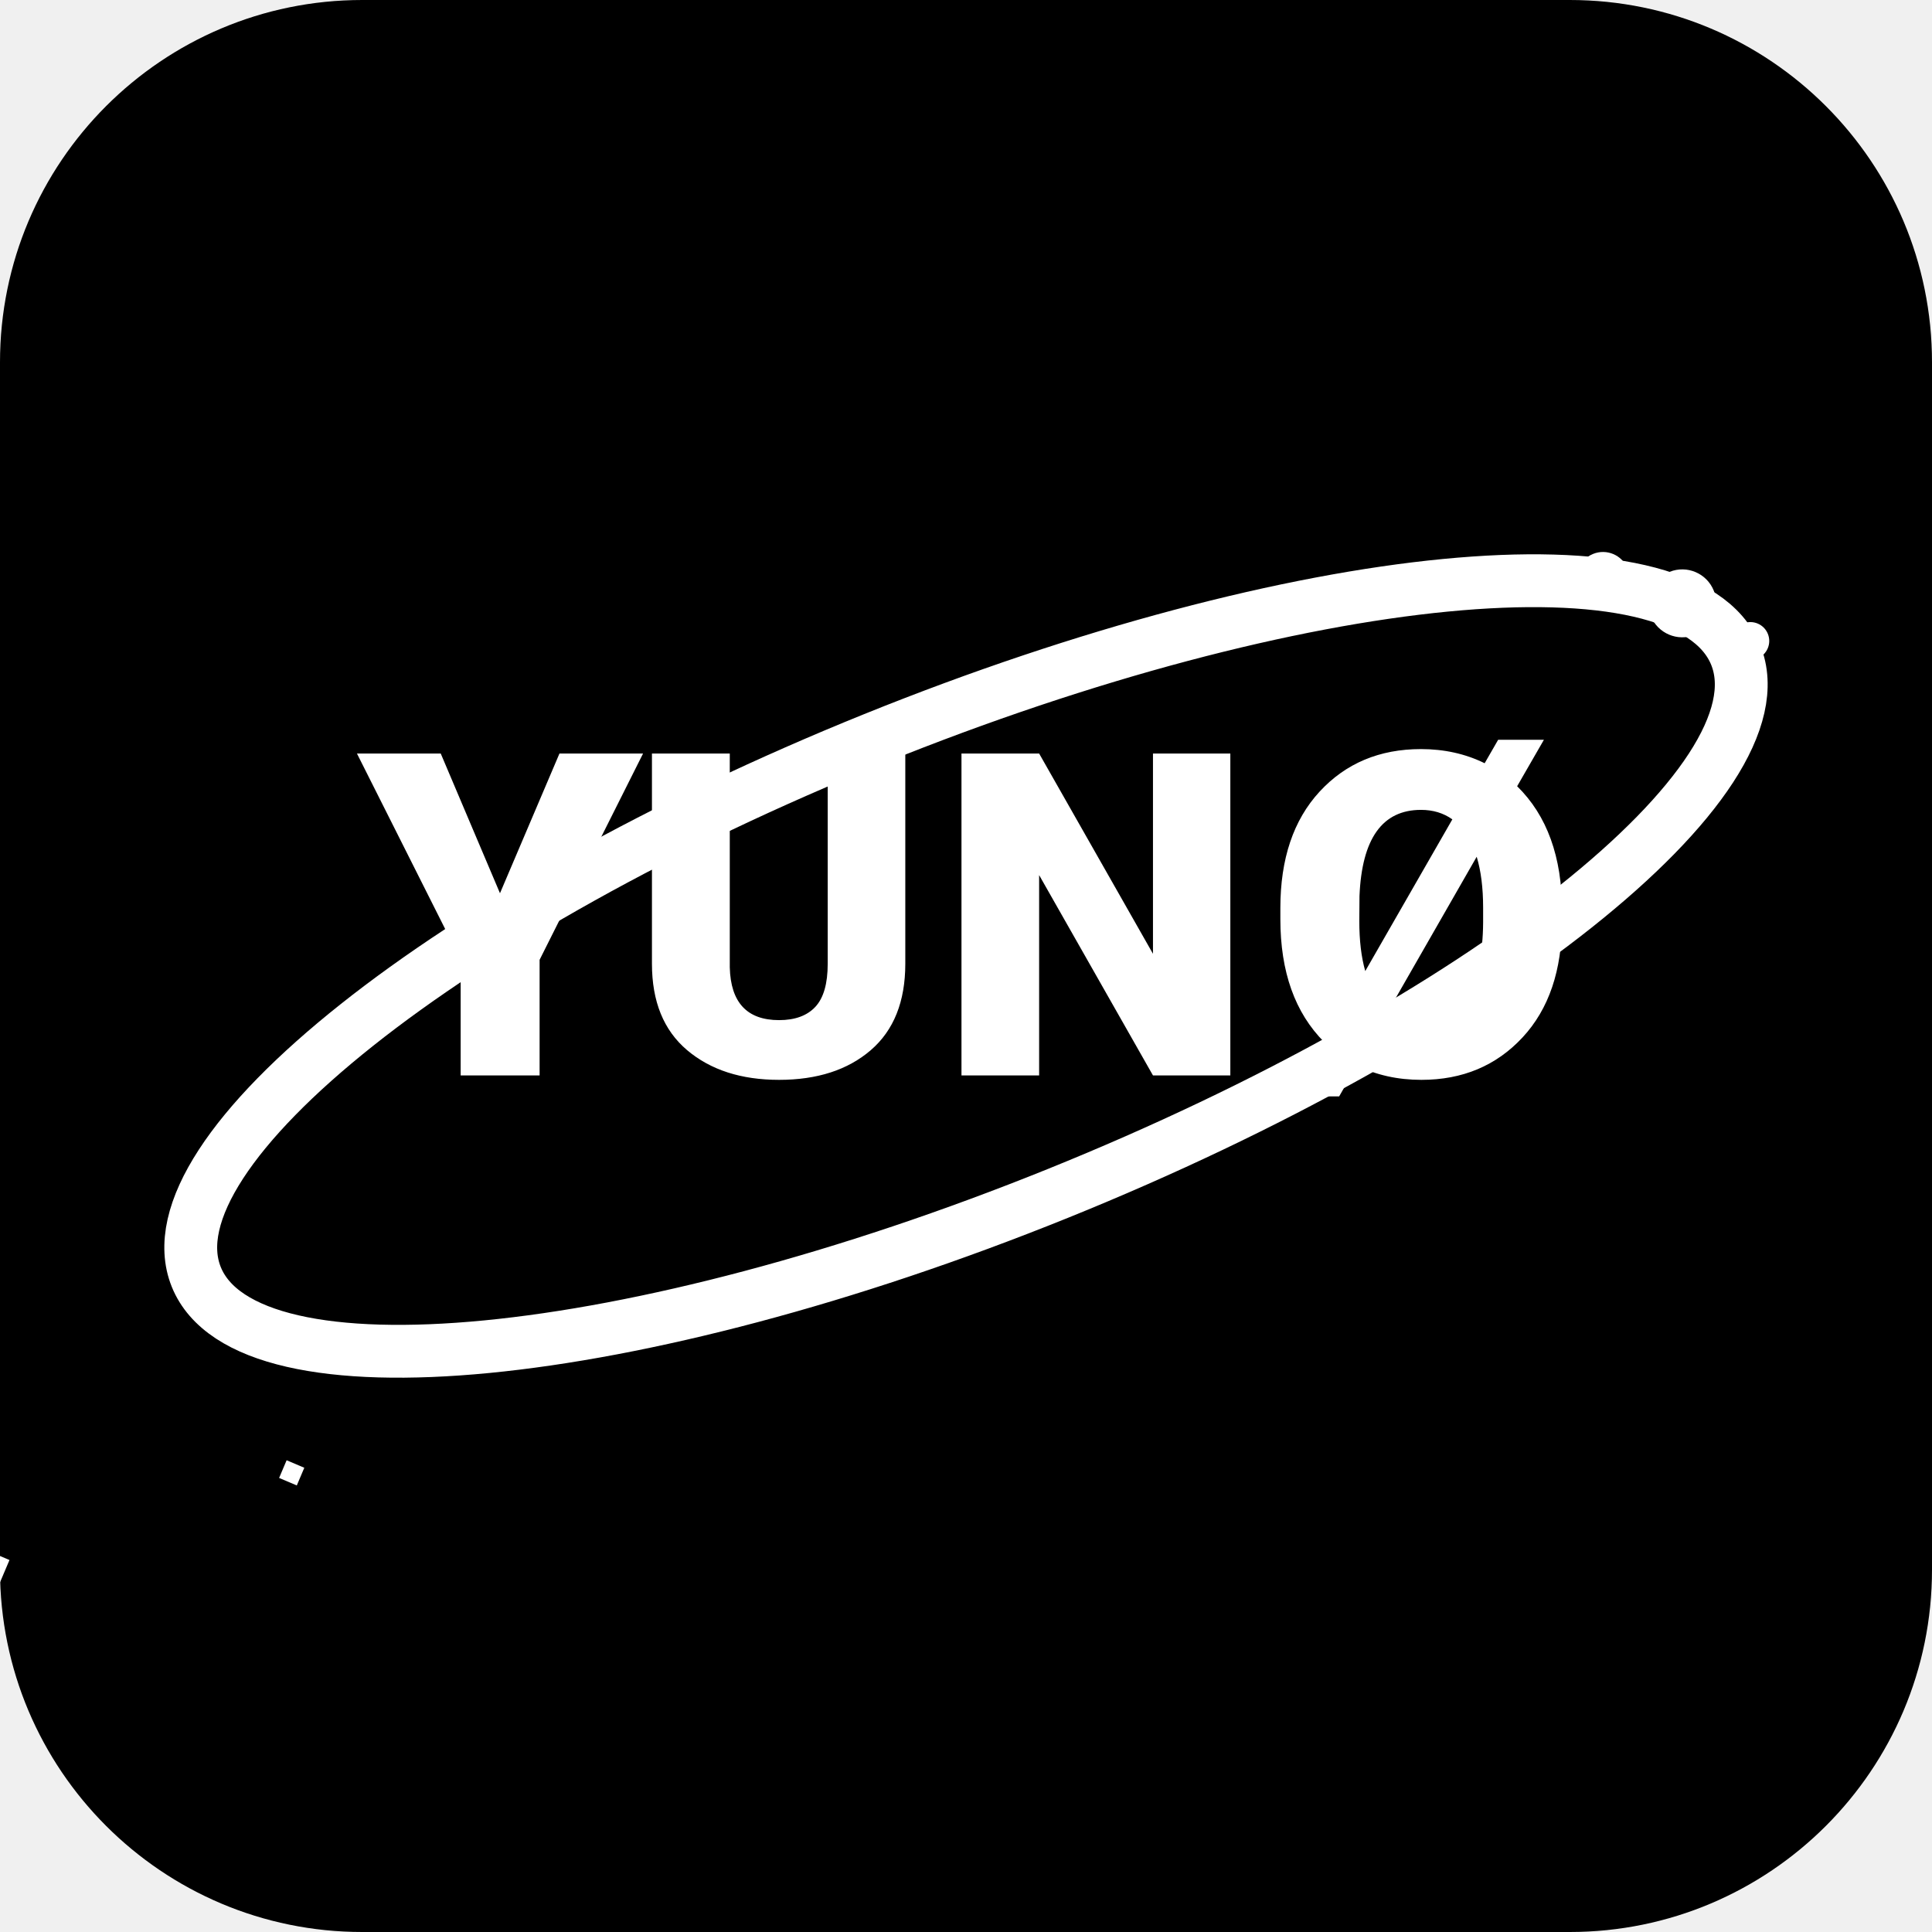
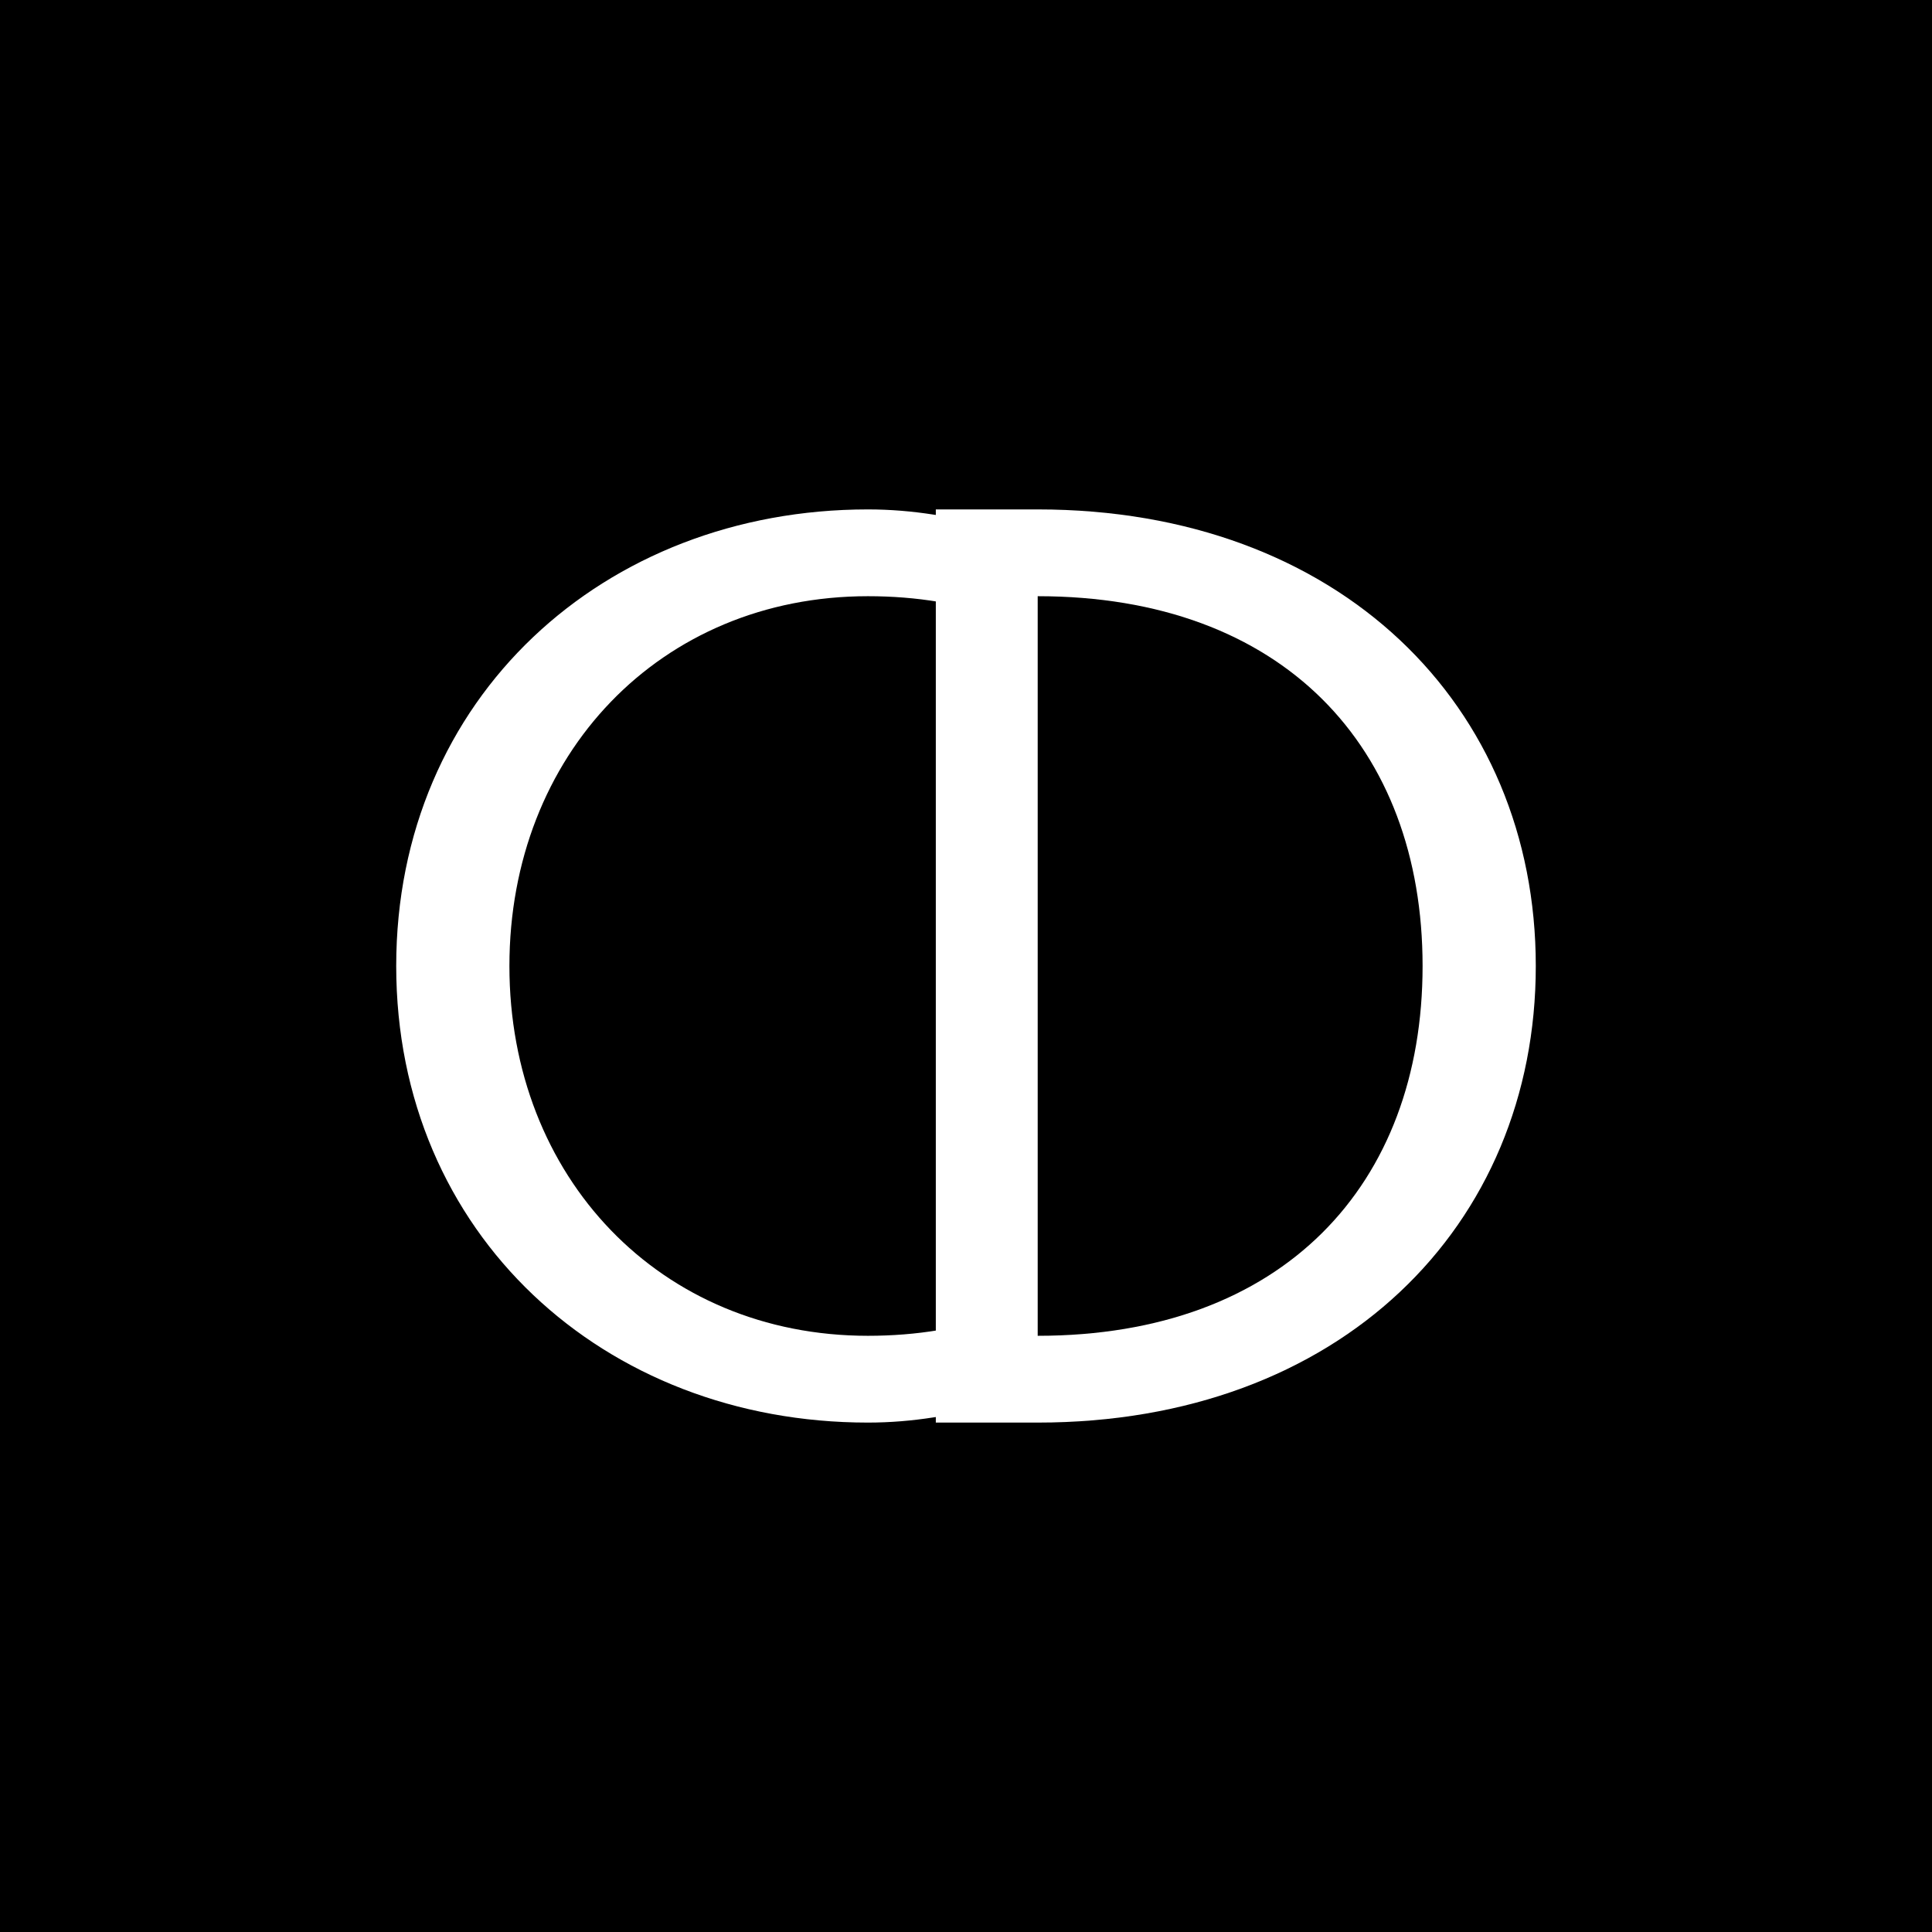
<svg xmlns="http://www.w3.org/2000/svg" viewBox="0 0 512 512" width="100%" height="100%">
-   <rect width="512" height="512" fill="#000000" rx="96" />
-   <g transform="translate(256, 256) rotate(-22)">
-     <ellipse cx="0" cy="0" rx="220" ry="65" fill="none" stroke="#FFFFFF" stroke-width="14" />
-     <circle cx="195" cy="-32" r="7" fill="#FFFFFF" />
-     <circle cx="212" cy="-18" r="9" fill="#FFFFFF" />
-     <circle cx="225" cy="-2" r="5" fill="#FFFFFF" />
-     <path d="M-200,30 L-196,34 L-200,38 L-204,34 Z" fill="#FFFFFF" transform="scale(1.5)" />
-     <path d="M-180,45 L-177,48 L-180,51 L-183,48 Z" fill="#FFFFFF" transform="scale(1.2)" />
+   <rect width="512" height="512" fill="#000000" />
+   <g fill="#FFFFFF">
+     <path d="M 230 135 C 160 135 105 185 105 256 C 105 327 160 377 230 377 C 242 377 253 375 264 372 C 266 364 266 356 266 348 C 255 352 243 354 230 354 C 175 354 135 312 135 256 C 135 200 175 158 230 158 C 243 158 255 160 266 164 C 266 156 266 148 264 140 C 253 137 242 135 230 135 Z" />
+     <path d="M 248 135 L 248 377 L 275 377 C 355 377 407 325 407 256 C 407 187 355 135 275 135 L 248 135 Z M 275 158 C 340 158 377 198 377 256 C 377 314 340 354 275 354 L 275 158 Z" />
  </g>
-   <text x="256" y="285" font-family="system-ui, -apple-system, BlinkMacSystemFont, 'Segoe UI', Roboto, sans-serif" font-size="120" font-weight="900" fill="#FFFFFF" text-anchor="middle" letter-spacing="2">YUNØ</text>
</svg>
